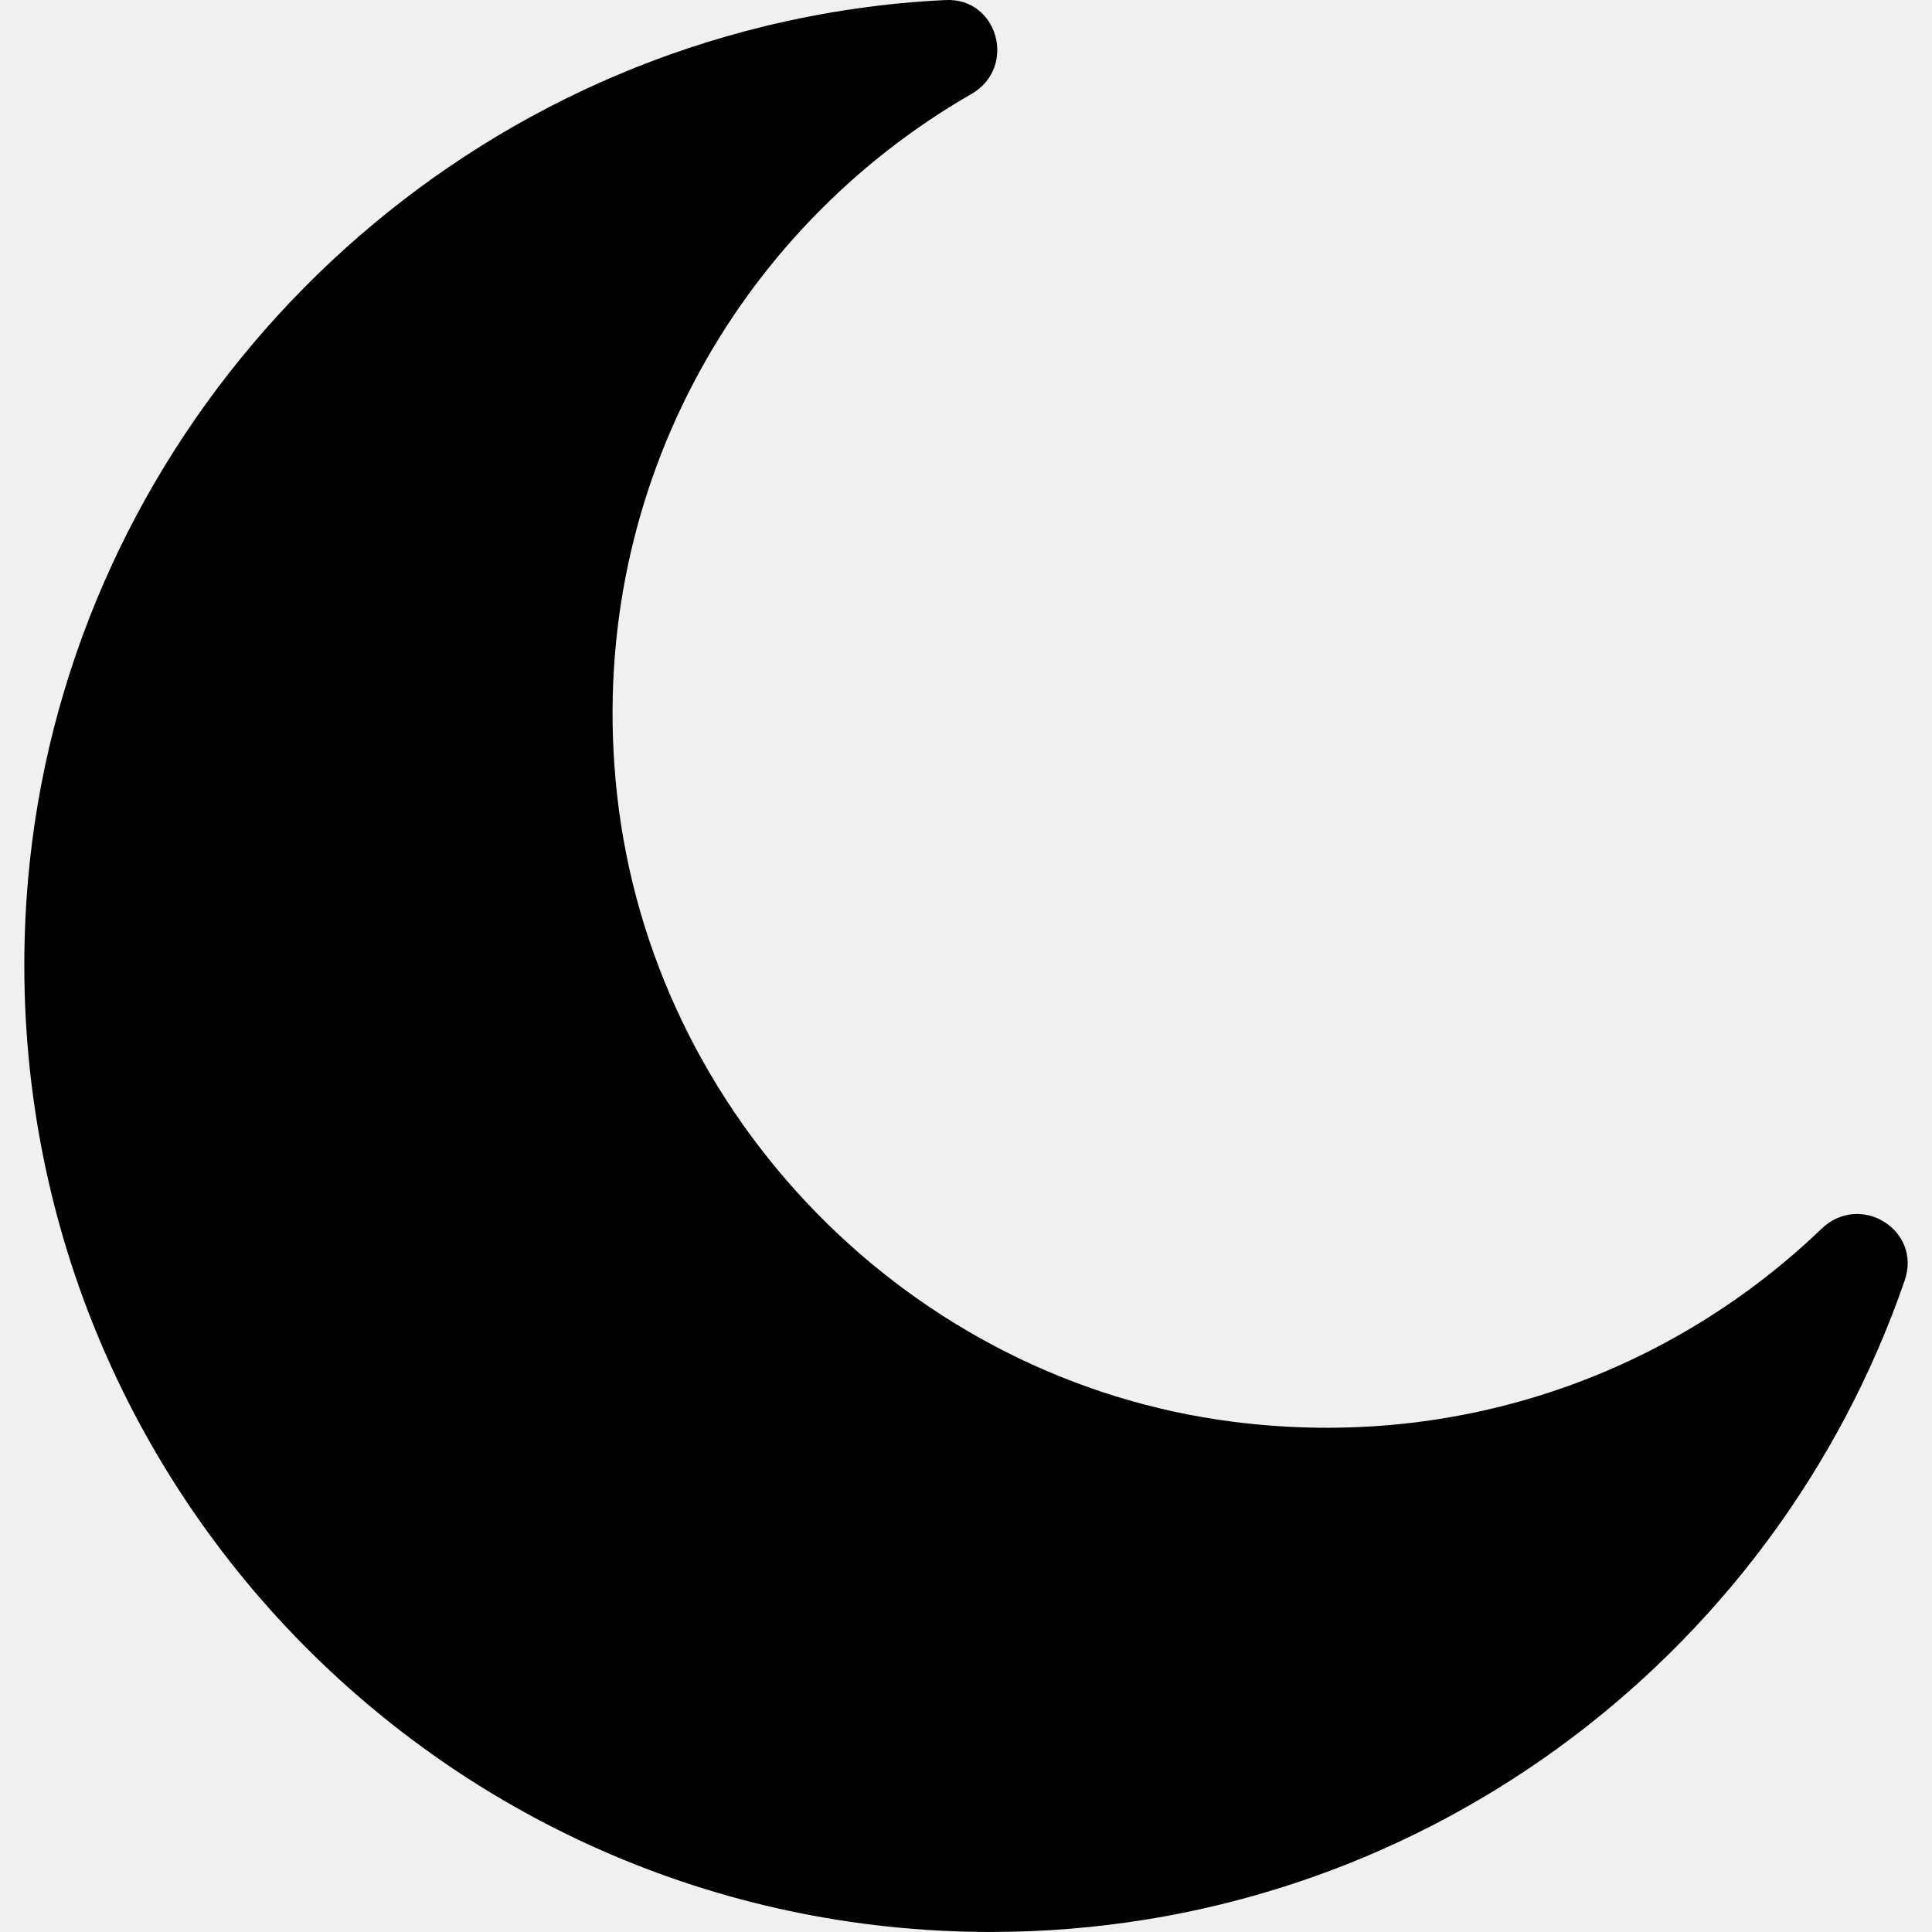
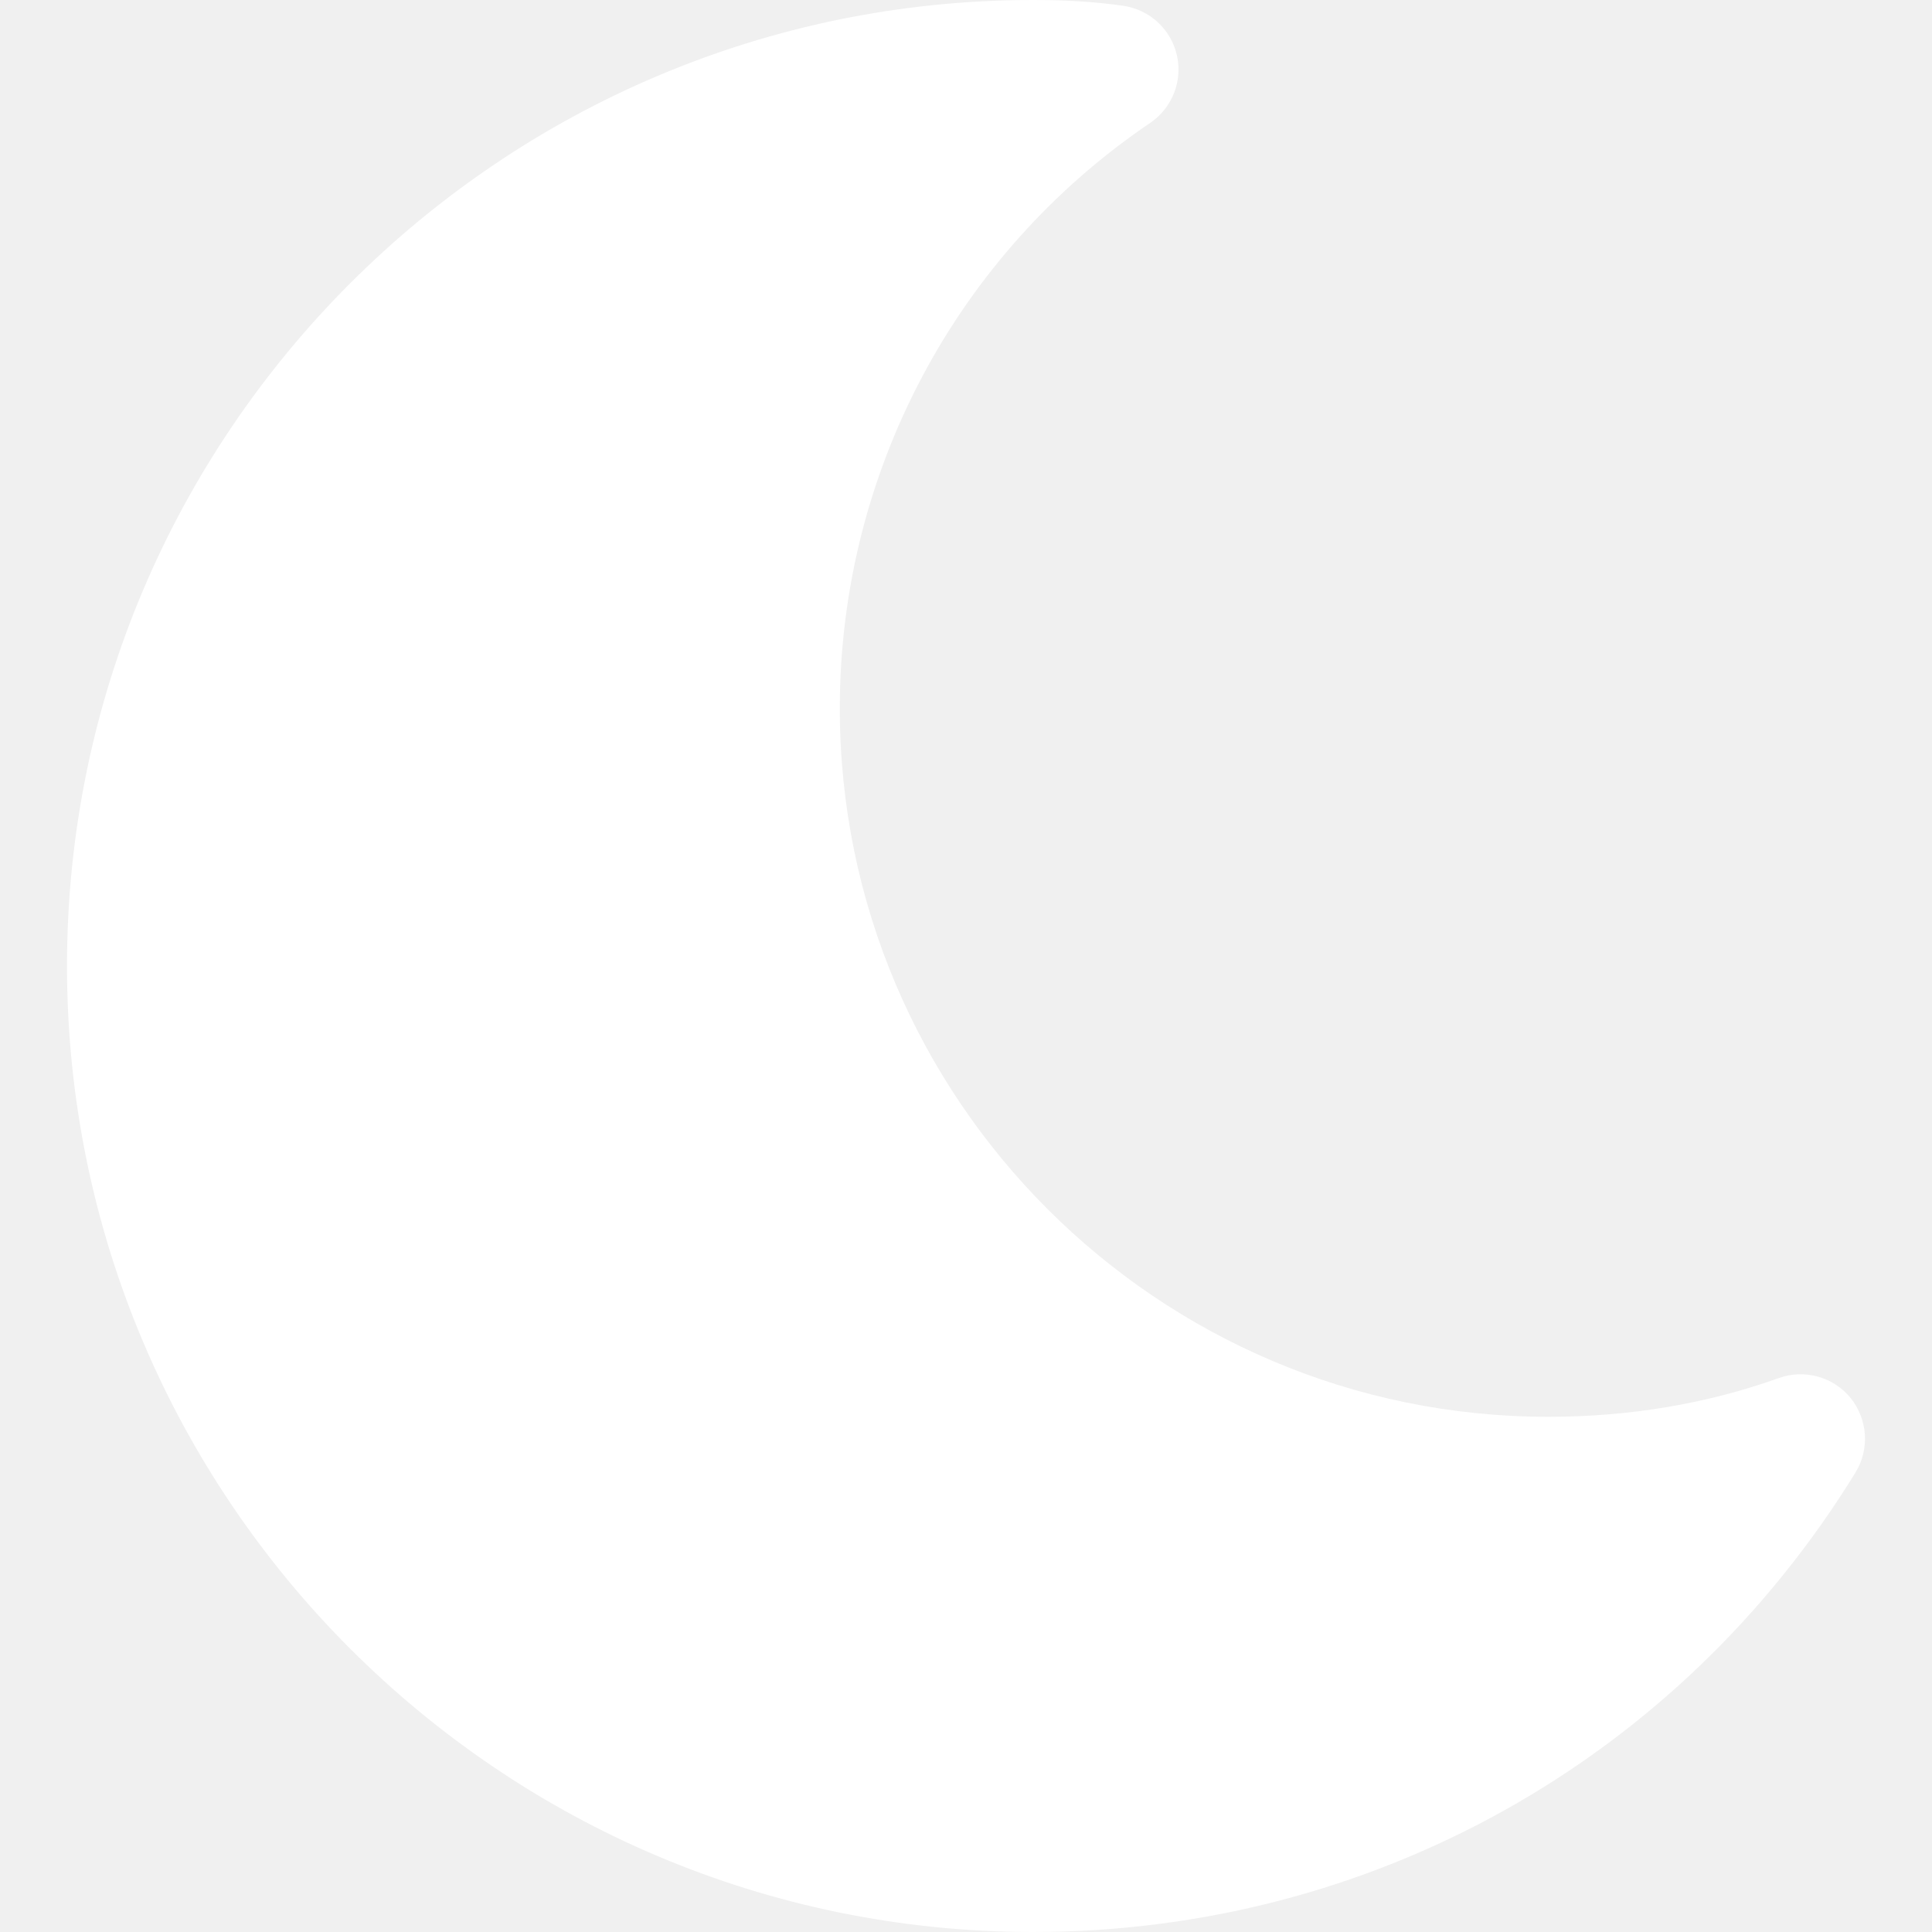
- <svg xmlns="http://www.w3.org/2000/svg" version="1.1" id="Capa_1" x="0px" y="0px" width="45.977px" height="45.977px" viewBox="0 0 45.977 45.977" style="enable-background:new 0 0 45.977 45.977;" xml:space="preserve">
+ <svg xmlns="http://www.w3.org/2000/svg" version="1.1" id="Capa_1" x="0px" y="0px" viewBox="0 0 480 480" style="enable-background:new 0 0 480 480;" xml:space="preserve" width="512px" height="512px">
  <g>
    <g>
-       <path d="M29.355,33.836c-7.691-0.977-13.836-7.248-14.674-14.957c-0.771-7.092,2.827-13.418,8.436-16.642    c1.09-0.626,0.639-2.296-0.617-2.236c-1.406,0.067-2.841,0.269-4.297,0.622C8.505,2.982,1.286,11.459,0.63,21.419    c-0.882,13.409,9.731,24.557,22.949,24.557c10.078,0,18.639-6.481,21.748-15.504c0.414-1.203-1.062-2.112-1.979-1.23    C39.804,32.644,34.792,34.526,29.355,33.836z" />
+       <g>
+         <path d="M459.782,347.328c-4.288-5.28-11.488-7.232-17.824-4.96c-17.76,6.368-37.024,9.632-57.312,9.632    c-97.056,0-176-78.976-176-176c0-58.4,28.832-112.768,77.12-145.472c5.472-3.712,8.096-10.4,6.624-16.832    S285.638,2.4,279.078,1.44C271.59,0.352,264.134,0,256.646,0c-132.352,0-240,107.648-240,240s107.648,240,240,240    c84,0,160.416-42.688,204.352-114.176C464.55,360.032,464.038,352.64,459.782,347.328z" data-original="#000000" class="active-path" data-old_color="#000000" fill="#FFFFFF" />
+       </g>
    </g>
  </g>
-   <g>
- </g>
-   <g>
- </g>
-   <g>
- </g>
-   <g>
- </g>
-   <g>
- </g>
-   <g>
- </g>
-   <g>
- </g>
-   <g>
- </g>
-   <g>
- </g>
-   <g>
- </g>
-   <g>
- </g>
-   <g>
- </g>
-   <g>
- </g>
-   <g>
- </g>
-   <g>
- </g>
</svg>
